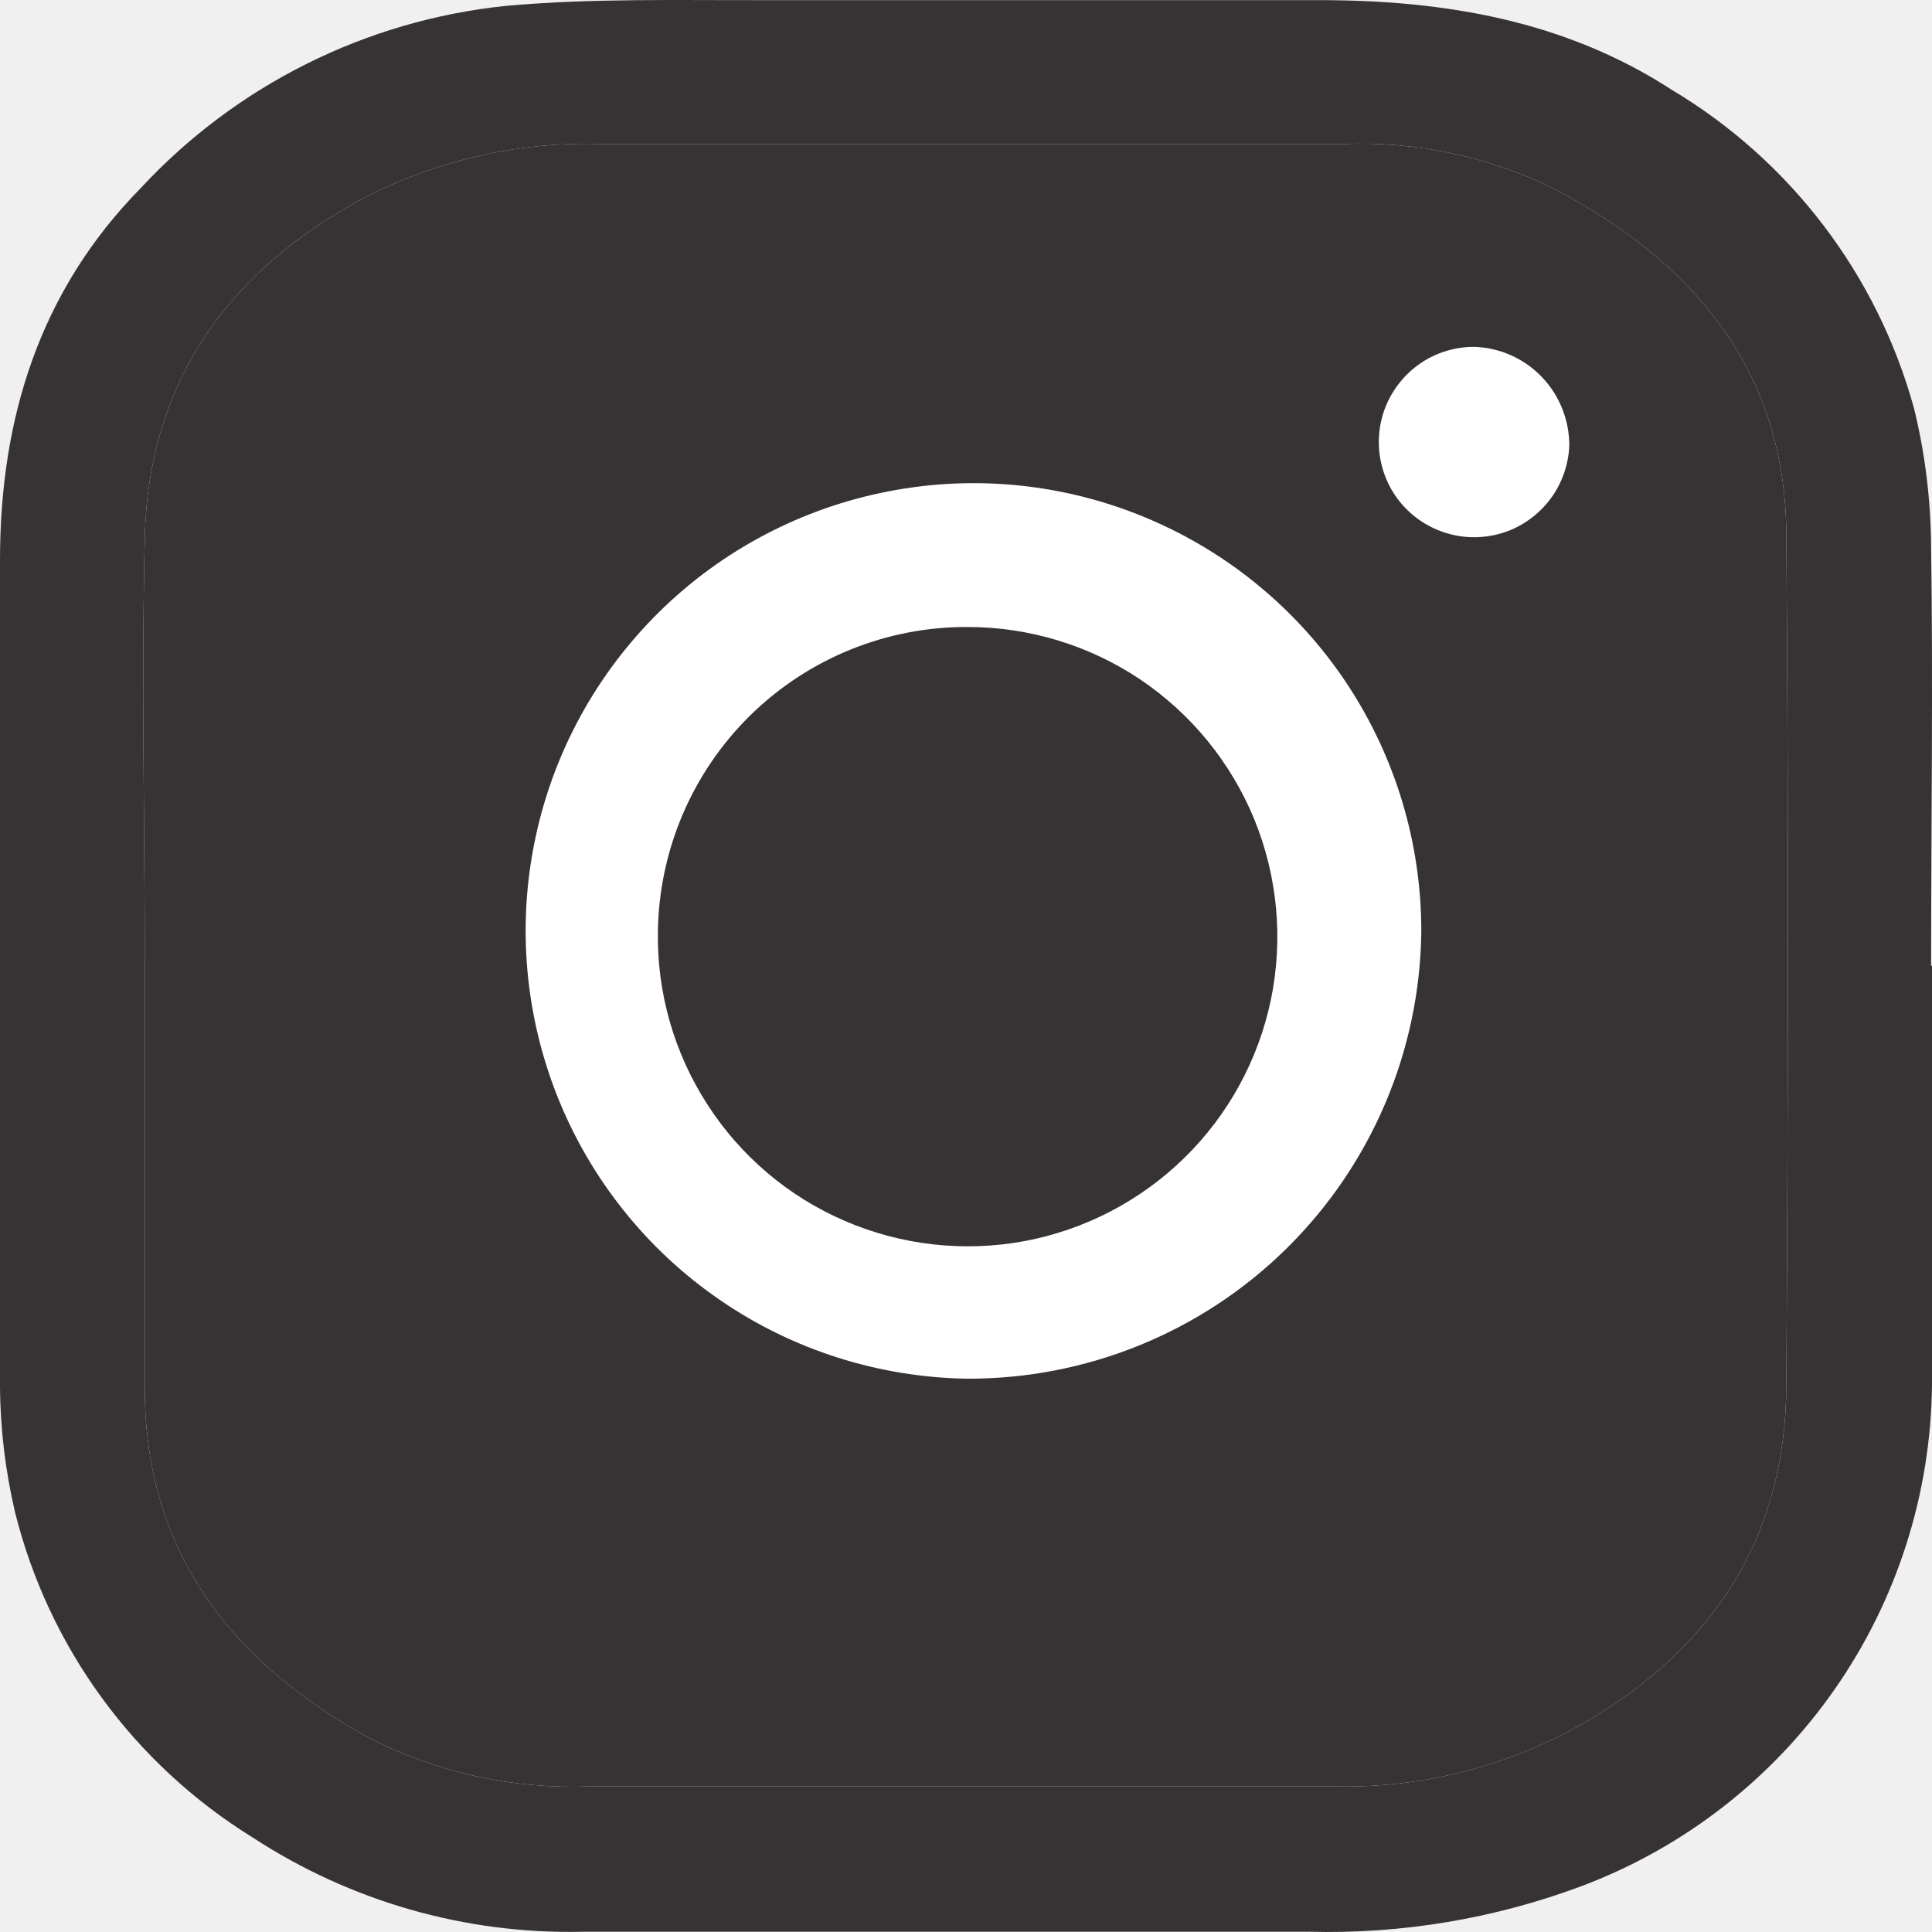
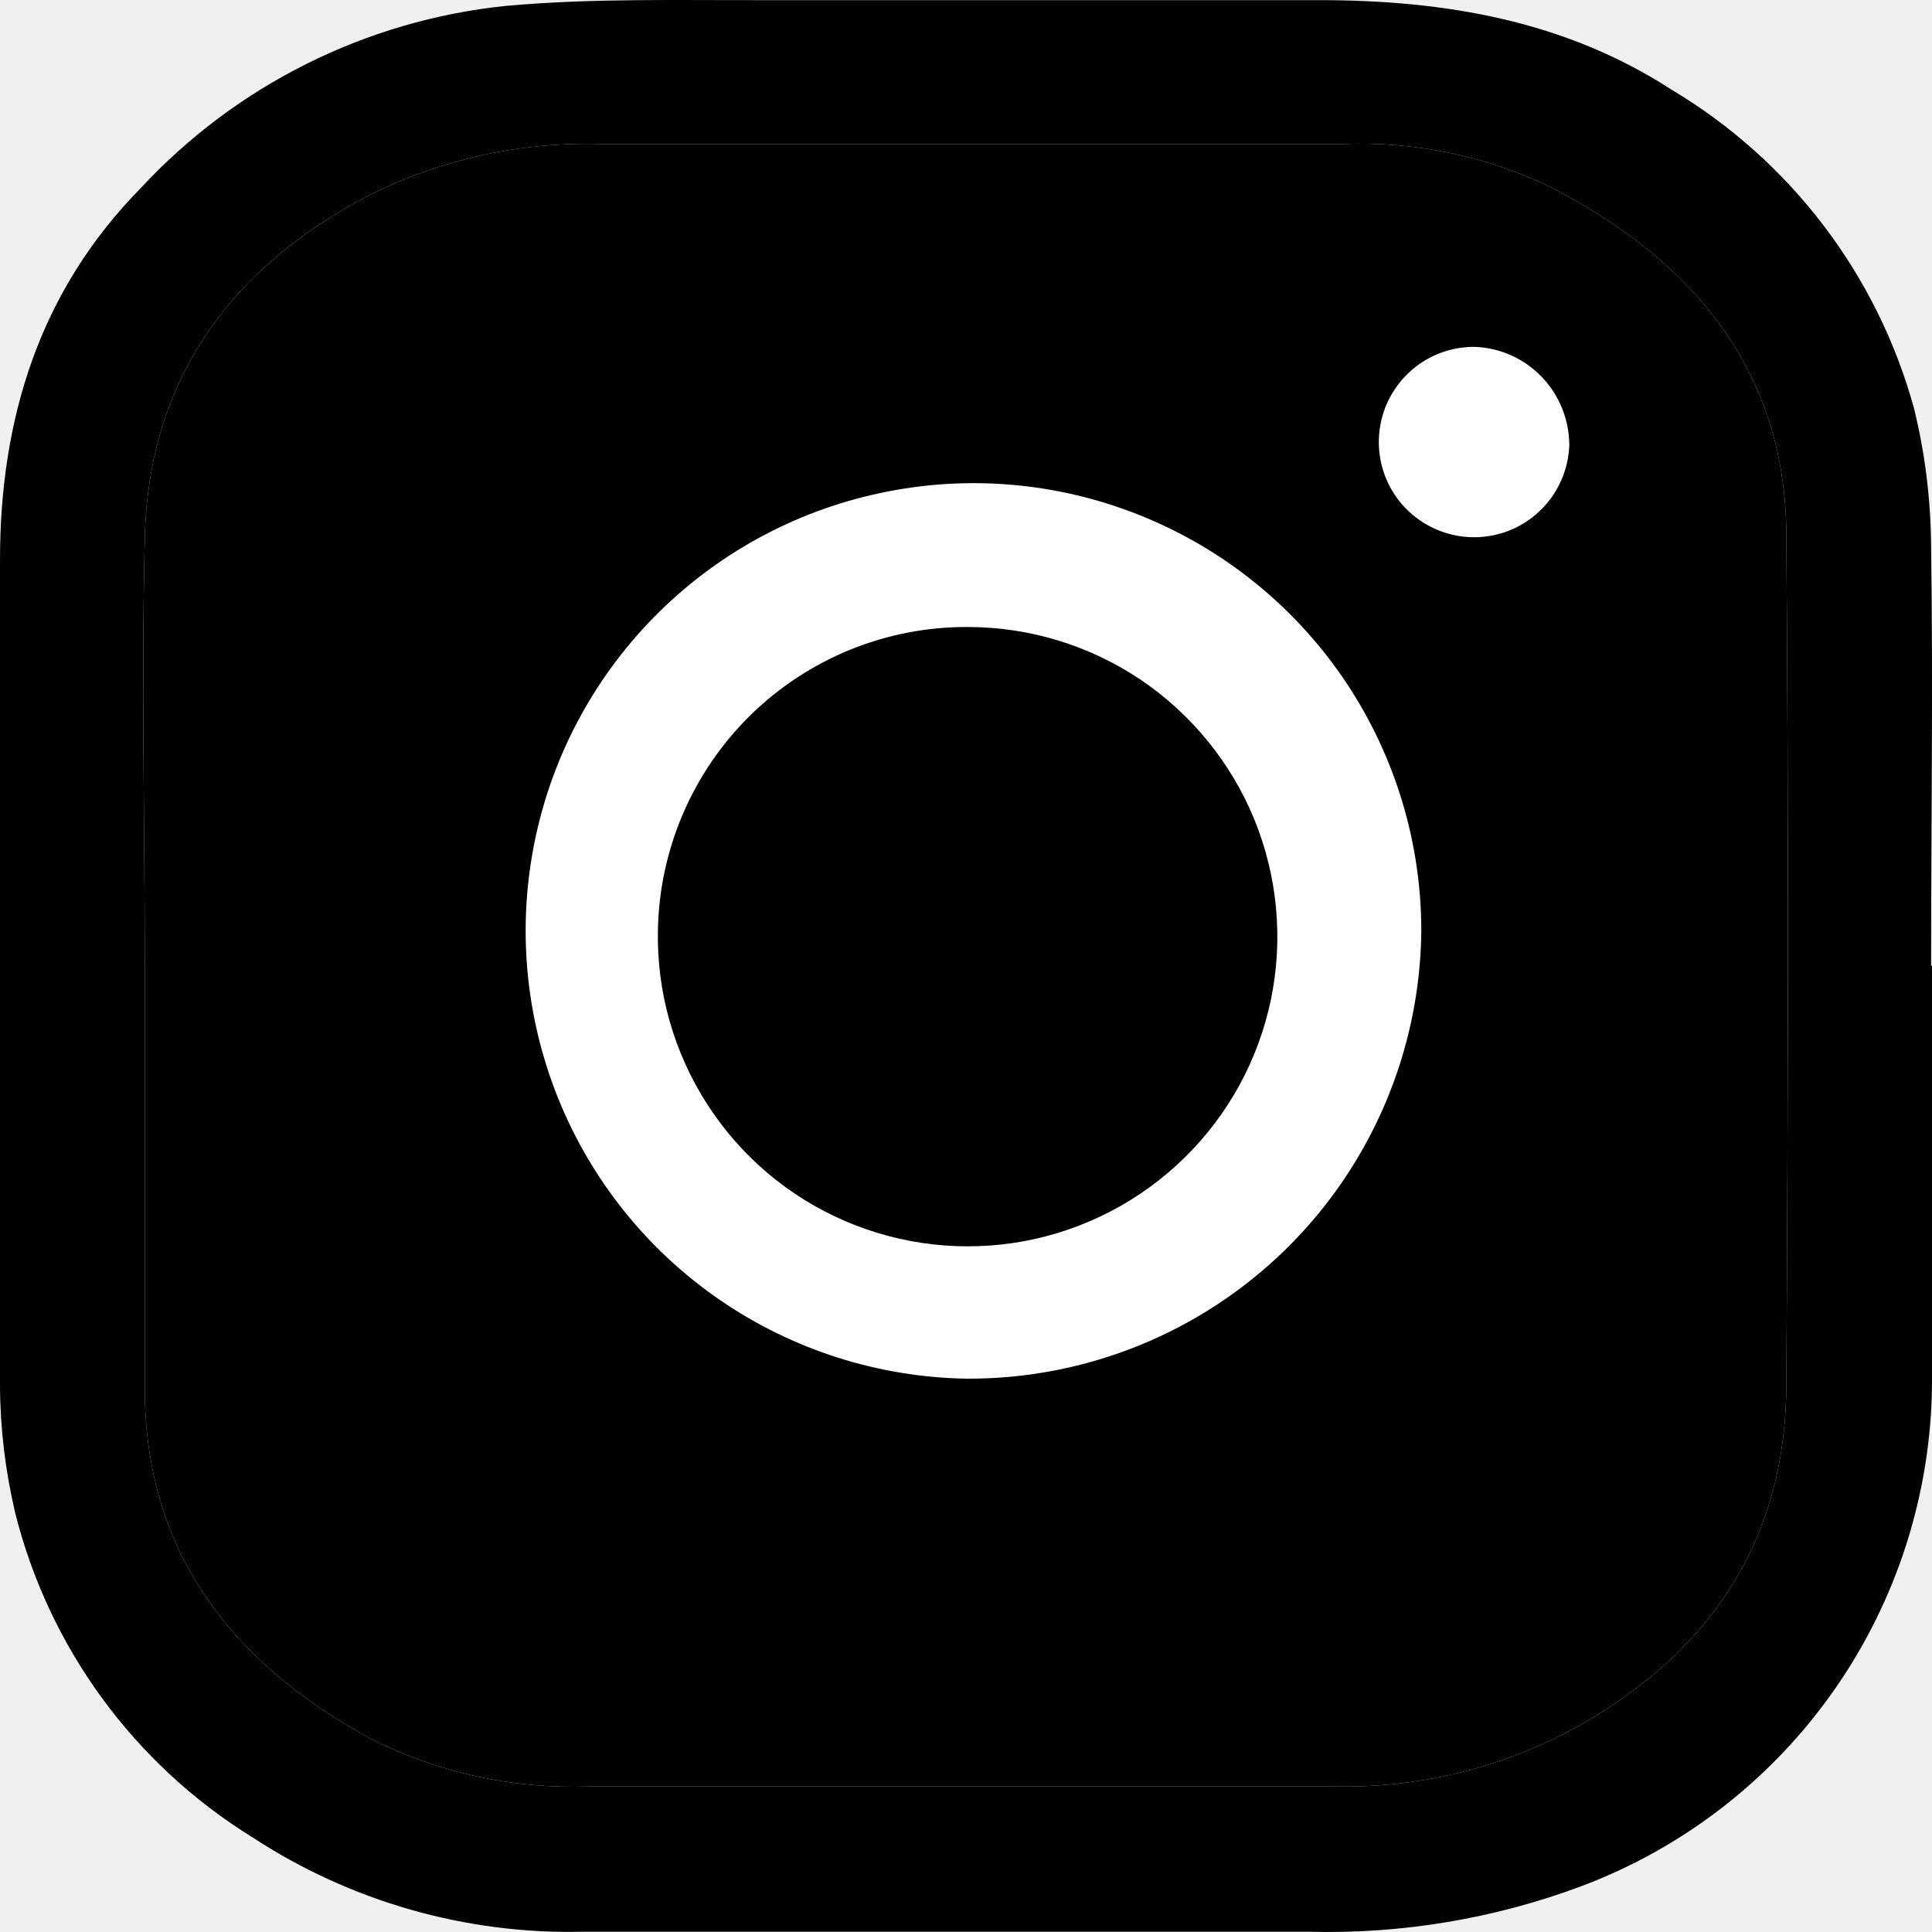
<svg xmlns="http://www.w3.org/2000/svg" width="15" height="15" viewBox="0 0 15 15" fill="none">
-   <path d="M15 7.499C15 8.583 15 9.666 15 10.749C14.992 11.597 14.728 12.424 14.242 13.119C13.756 13.815 13.07 14.347 12.276 14.645C11.6 14.897 10.882 15.017 10.161 14.998C8.282 14.998 6.403 14.998 4.524 14.998C3.615 15.019 2.721 14.763 1.96 14.265C1.04 13.696 0.379 12.791 0.117 11.742C0.042 11.421 0.002 11.094 0 10.764C0 8.63 0 6.495 0 4.349C0 3.248 0.308 2.259 1.092 1.461C1.833 0.662 2.84 0.159 3.924 0.046C4.598 -0.015 5.273 0.003 5.933 0.001C7.367 0.001 8.803 0.001 10.24 0.001C11.213 0.001 12.148 0.158 12.979 0.697C13.902 1.248 14.575 2.134 14.86 3.169C14.947 3.522 14.991 3.884 14.993 4.248C15.009 5.331 14.993 6.414 14.993 7.497L15 7.499ZM1.124 7.499C1.124 8.594 1.124 9.686 1.124 10.78C1.124 12.05 1.798 12.91 2.877 13.499C3.401 13.764 3.984 13.891 4.571 13.87C6.506 13.87 8.442 13.87 10.377 13.87C11.049 13.882 11.712 13.711 12.296 13.378C13.312 12.789 13.869 11.922 13.869 10.742C13.883 8.551 13.887 6.36 13.869 4.167C13.869 2.87 13.134 2.014 12.026 1.446C11.528 1.209 10.98 1.097 10.428 1.118C8.505 1.118 6.581 1.118 4.655 1.118C4.038 1.101 3.427 1.237 2.875 1.511C1.798 2.07 1.148 2.942 1.124 4.189C1.097 5.293 1.124 6.396 1.124 7.499Z" fill="#373334" />
-   <path d="M1.124 7.499V10.78C1.124 12.05 1.798 12.91 2.877 13.499C3.401 13.764 3.984 13.891 4.571 13.87H10.377C11.049 13.882 11.712 13.711 12.296 13.378C13.312 12.789 13.869 11.922 13.869 10.742C13.883 8.551 13.887 6.36 13.869 4.167C13.869 2.87 13.134 2.014 12.026 1.446C11.528 1.209 10.98 1.097 10.428 1.118H4.655C4.038 1.101 3.427 1.237 2.875 1.511C1.798 2.07 1.148 2.942 1.124 4.189C1.097 5.293 1.124 6.396 1.124 7.499Z" fill="#373334" />
+   <path d="M15 7.499C15 8.583 15 9.666 15 10.749C14.992 11.597 14.728 12.424 14.242 13.119C13.756 13.815 13.07 14.347 12.276 14.645C11.6 14.897 10.882 15.017 10.161 14.998C8.282 14.998 6.403 14.998 4.524 14.998C3.615 15.019 2.721 14.763 1.96 14.265C1.04 13.696 0.379 12.791 0.117 11.742C0.042 11.421 0.002 11.094 0 10.764C0 8.63 0 6.495 0 4.349C0 3.248 0.308 2.259 1.092 1.461C1.833 0.662 2.84 0.159 3.924 0.046C4.598 -0.015 5.273 0.003 5.933 0.001C7.367 0.001 8.803 0.001 10.24 0.001C11.213 0.001 12.148 0.158 12.979 0.697C13.902 1.248 14.575 2.134 14.86 3.169C14.947 3.522 14.991 3.884 14.993 4.248C15.009 5.331 14.993 6.414 14.993 7.497L15 7.499ZM1.124 7.499C1.124 8.594 1.124 9.686 1.124 10.78C1.124 12.05 1.798 12.91 2.877 13.499C3.401 13.764 3.984 13.891 4.571 13.87C6.506 13.87 8.442 13.87 10.377 13.87C11.049 13.882 11.712 13.711 12.296 13.378C13.312 12.789 13.869 11.922 13.869 10.742C13.883 8.551 13.887 6.36 13.869 4.167C13.869 2.87 13.134 2.014 12.026 1.446C11.528 1.209 10.98 1.097 10.428 1.118C8.505 1.118 6.581 1.118 4.655 1.118C4.038 1.101 3.427 1.237 2.875 1.511C1.798 2.07 1.148 2.942 1.124 4.189C1.097 5.293 1.124 6.396 1.124 7.499Z" fill="currentColor" />
+   <path d="M1.124 7.499V10.78C1.124 12.05 1.798 12.91 2.877 13.499C3.401 13.764 3.984 13.891 4.571 13.87H10.377C11.049 13.882 11.712 13.711 12.296 13.378C13.312 12.789 13.869 11.922 13.869 10.742C13.883 8.551 13.887 6.36 13.869 4.167C13.869 2.87 13.134 2.014 12.026 1.446C11.528 1.209 10.98 1.097 10.428 1.118H4.655C4.038 1.101 3.427 1.237 2.875 1.511C1.798 2.07 1.148 2.942 1.124 4.189C1.097 5.293 1.124 6.396 1.124 7.499Z" fill="currentColor" />
  <path d="M7.506 10.704C6.821 10.693 6.153 10.481 5.588 10.092C5.023 9.704 4.586 9.157 4.331 8.521C4.076 7.884 4.014 7.187 4.155 6.515C4.295 5.844 4.631 5.23 5.12 4.749C5.609 4.268 6.229 3.943 6.903 3.814C7.576 3.684 8.273 3.757 8.905 4.023C9.537 4.288 10.077 4.735 10.456 5.306C10.835 5.878 11.036 6.548 11.035 7.234C11.024 8.161 10.647 9.046 9.986 9.696C9.325 10.346 8.434 10.708 7.506 10.704V10.704ZM5.108 7.227C5.099 7.705 5.233 8.174 5.492 8.575C5.75 8.976 6.123 9.292 6.561 9.48C7 9.669 7.485 9.723 7.954 9.636C8.423 9.548 8.856 9.323 9.197 8.988C9.538 8.654 9.771 8.226 9.868 7.758C9.964 7.29 9.919 6.805 9.739 6.363C9.558 5.921 9.25 5.543 8.854 5.276C8.457 5.01 7.991 4.868 7.513 4.868C6.882 4.865 6.276 5.112 5.826 5.553C5.376 5.995 5.118 6.597 5.108 7.227V7.227Z" fill="white" />
  <path d="M12.184 3.459C12.178 3.604 12.13 3.744 12.046 3.862C11.961 3.98 11.844 4.071 11.708 4.123C11.572 4.174 11.424 4.185 11.283 4.153C11.141 4.121 11.011 4.048 10.911 3.944C10.81 3.839 10.743 3.707 10.717 3.564C10.691 3.421 10.708 3.273 10.765 3.14C10.823 3.007 10.918 2.893 11.04 2.813C11.161 2.734 11.303 2.692 11.449 2.693C11.647 2.7 11.834 2.784 11.971 2.927C12.108 3.07 12.184 3.261 12.184 3.459V3.459Z" fill="white" />
</svg>
